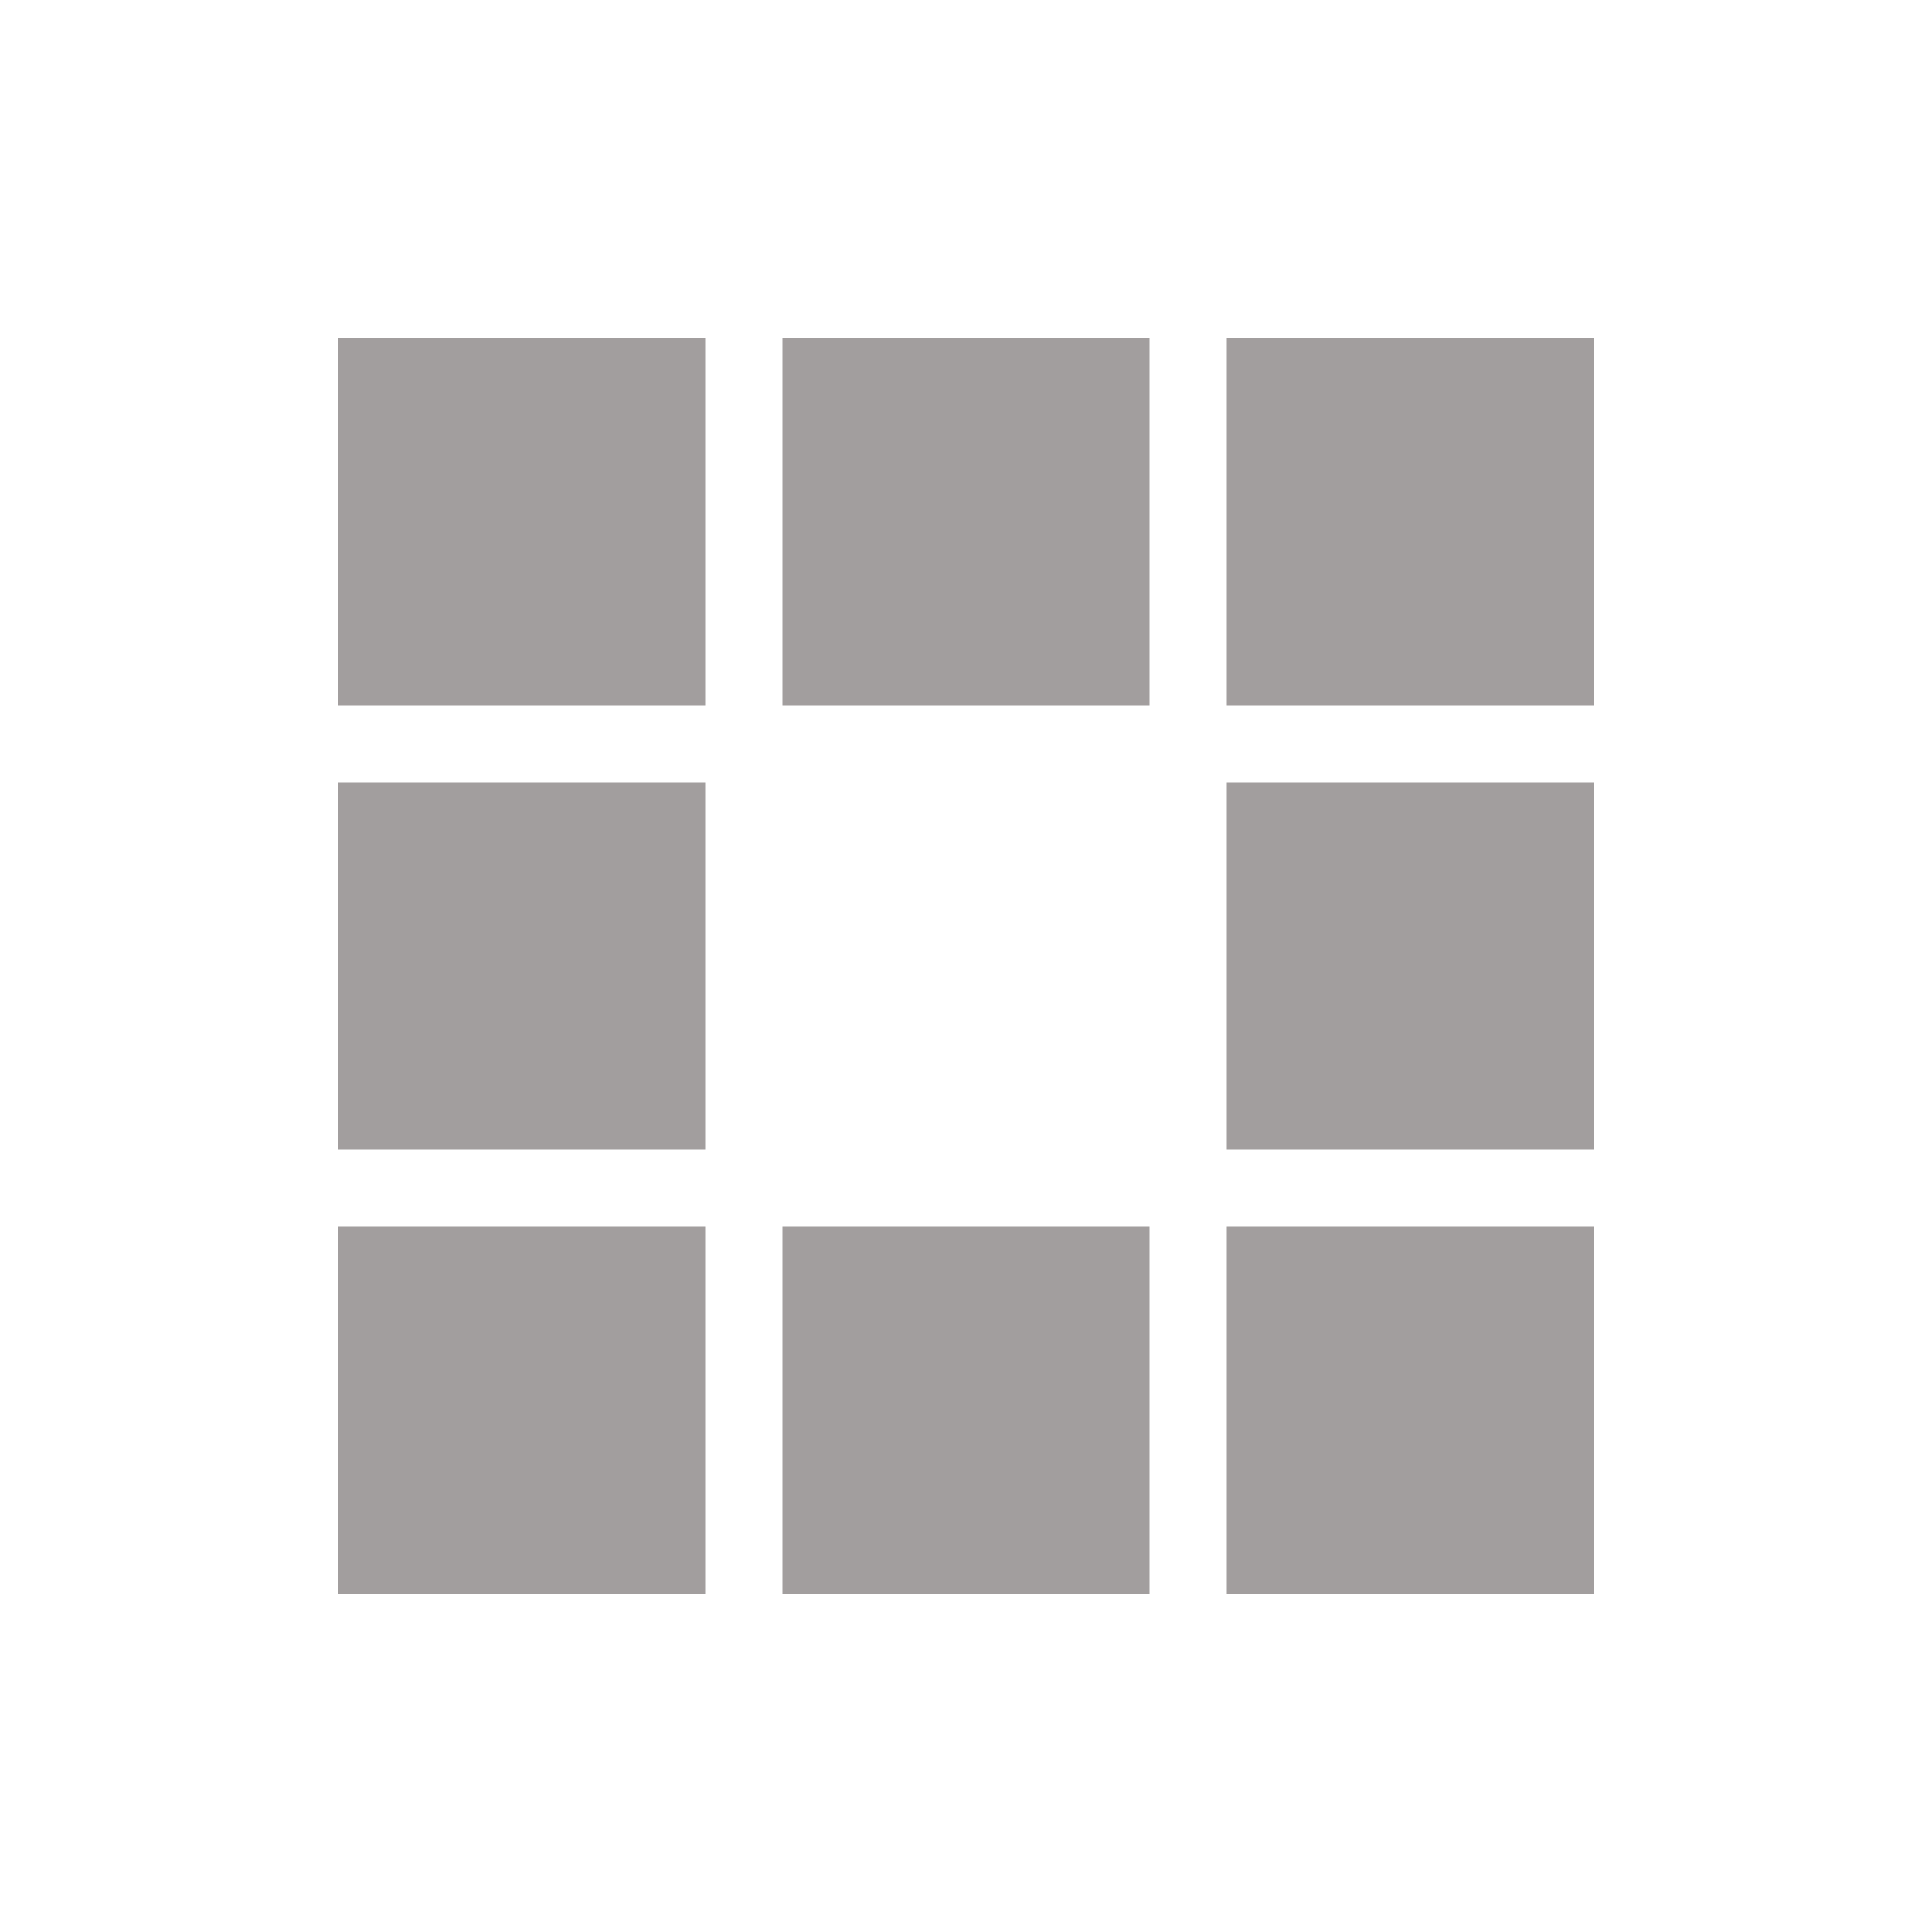
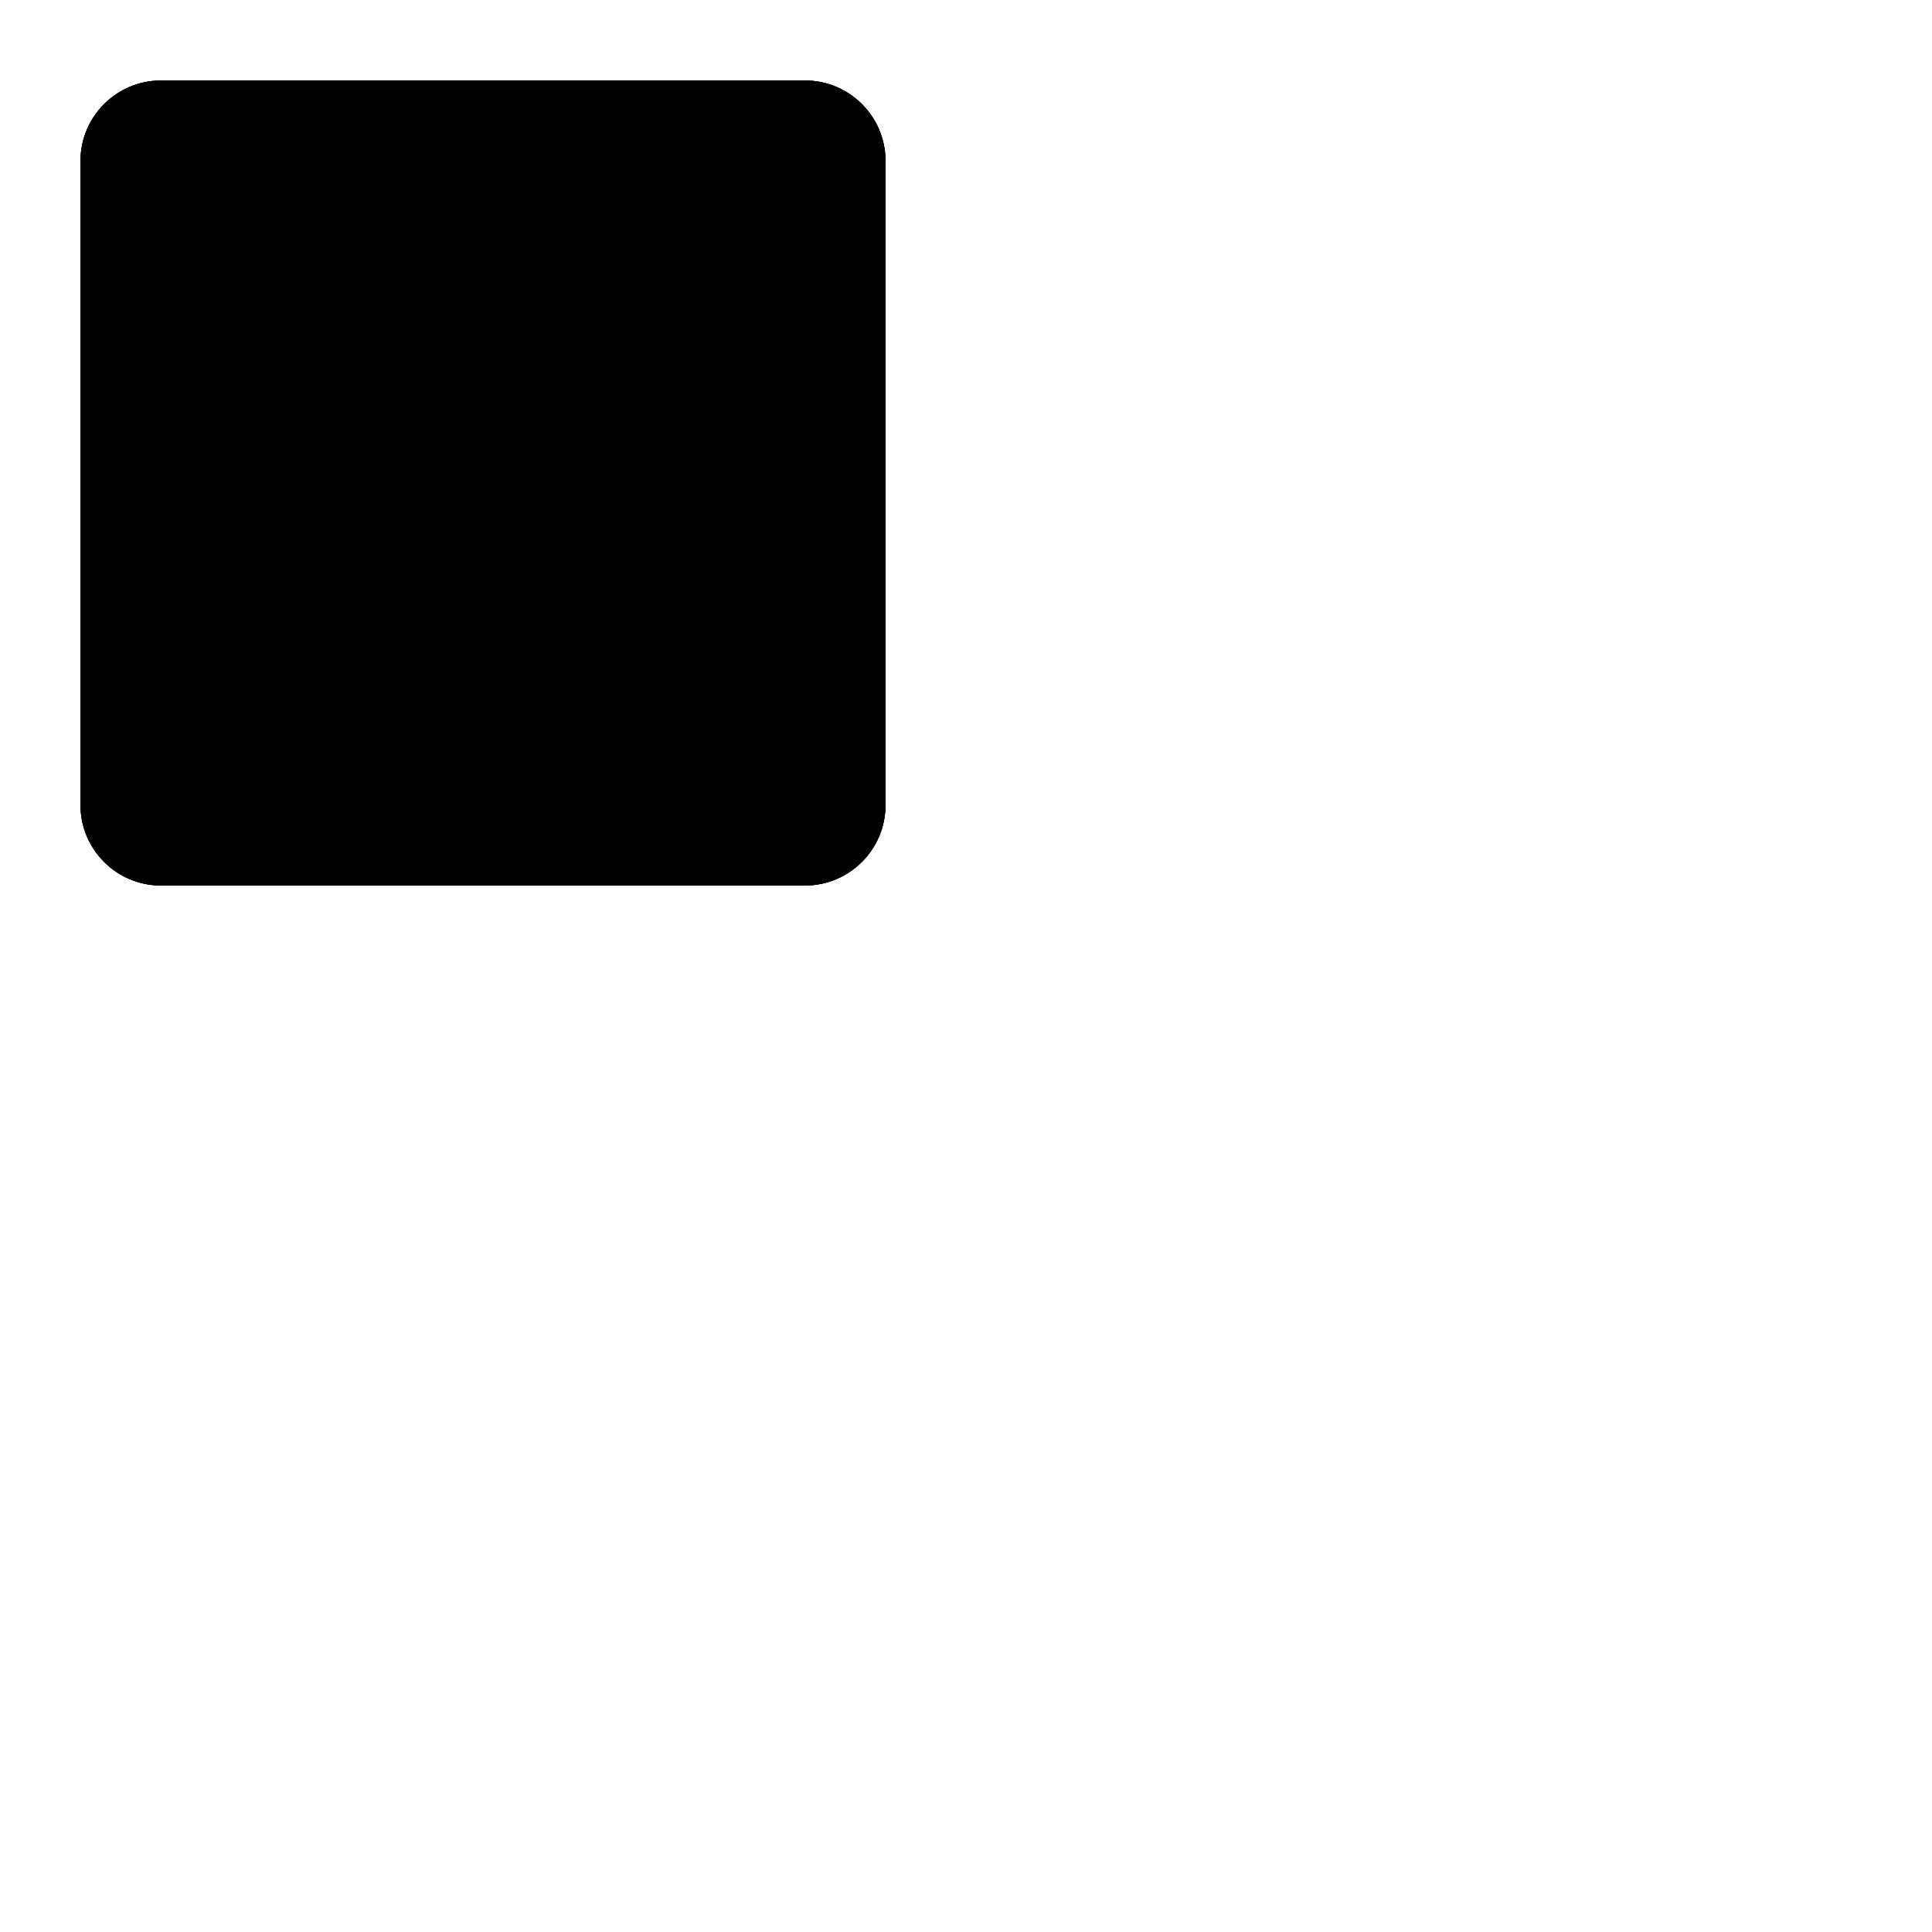
- <svg xmlns="http://www.w3.org/2000/svg" style="margin: auto; background: none; display: block; shape-rendering: auto;" width="110px" height="110px" viewBox="0 0 100 100" preserveAspectRatio="xMidYMid">
-   <rect x="17.5" y="17.5" width="19" height="19" fill="#a29e9e">
-     <animate attributeName="fill" values="#000000;#a29e9e;#a29e9e" keyTimes="0;0.125;1" dur="1s" repeatCount="indefinite" begin="0s" calcMode="discrete" />
-   </rect>
-   <rect x="40.5" y="17.5" width="19" height="19" fill="#a29e9e">
-     <animate attributeName="fill" values="#000000;#a29e9e;#a29e9e" keyTimes="0;0.125;1" dur="1s" repeatCount="indefinite" begin="0.125s" calcMode="discrete" />
-   </rect>
-   <rect x="63.5" y="17.5" width="19" height="19" fill="#a29e9e">
-     <animate attributeName="fill" values="#000000;#a29e9e;#a29e9e" keyTimes="0;0.125;1" dur="1s" repeatCount="indefinite" begin="0.25s" calcMode="discrete" />
-   </rect>
-   <rect x="17.5" y="40.5" width="19" height="19" fill="#a29e9e">
-     <animate attributeName="fill" values="#000000;#a29e9e;#a29e9e" keyTimes="0;0.125;1" dur="1s" repeatCount="indefinite" begin="0.875s" calcMode="discrete" />
-   </rect>
-   <rect x="63.5" y="40.5" width="19" height="19" fill="#a29e9e">
-     <animate attributeName="fill" values="#000000;#a29e9e;#a29e9e" keyTimes="0;0.125;1" dur="1s" repeatCount="indefinite" begin="0.375s" calcMode="discrete" />
-   </rect>
-   <rect x="17.5" y="63.5" width="19" height="19" fill="#a29e9e">
-     <animate attributeName="fill" values="#000000;#a29e9e;#a29e9e" keyTimes="0;0.125;1" dur="1s" repeatCount="indefinite" begin="0.75s" calcMode="discrete" />
-   </rect>
-   <rect x="40.5" y="63.5" width="19" height="19" fill="#a29e9e">
-     <animate attributeName="fill" values="#000000;#a29e9e;#a29e9e" keyTimes="0;0.125;1" dur="1s" repeatCount="indefinite" begin="0.625s" calcMode="discrete" />
-   </rect>
-   <rect x="63.5" y="63.5" width="19" height="19" fill="#a29e9e">
-     <animate attributeName="fill" values="#000000;#a29e9e;#a29e9e" keyTimes="0;0.125;1" dur="1s" repeatCount="indefinite" begin="0.5s" calcMode="discrete" />
-   </rect>
+ <svg xmlns="http://www.w3.org/2000/svg" width="24" height="24" viewBox="0 0 24 24">
+   <style>.spinner_9y7u{animation:spinner_fUkk 2.4s linear infinite;animation-delay:-2.4s}.spinner_DF2s{animation-delay:-1.6s}.spinner_q27e{animation-delay:-.8s}@keyframes spinner_fUkk{8.33%{x:13px;y:1px}25%{x:13px;y:1px}33.3%{x:13px;y:13px}50%{x:13px;y:13px}58.33%{x:1px;y:13px}75%{x:1px;y:13px}83.33%{x:1px;y:1px}}</style>
+   <rect class="spinner_9y7u" x="1" y="1" rx="1" width="10" height="10" />
+   <rect class="spinner_9y7u spinner_DF2s" x="1" y="1" rx="1" width="10" height="10" />
+   <rect class="spinner_9y7u spinner_q27e" x="1" y="1" rx="1" width="10" height="10" />
</svg>
